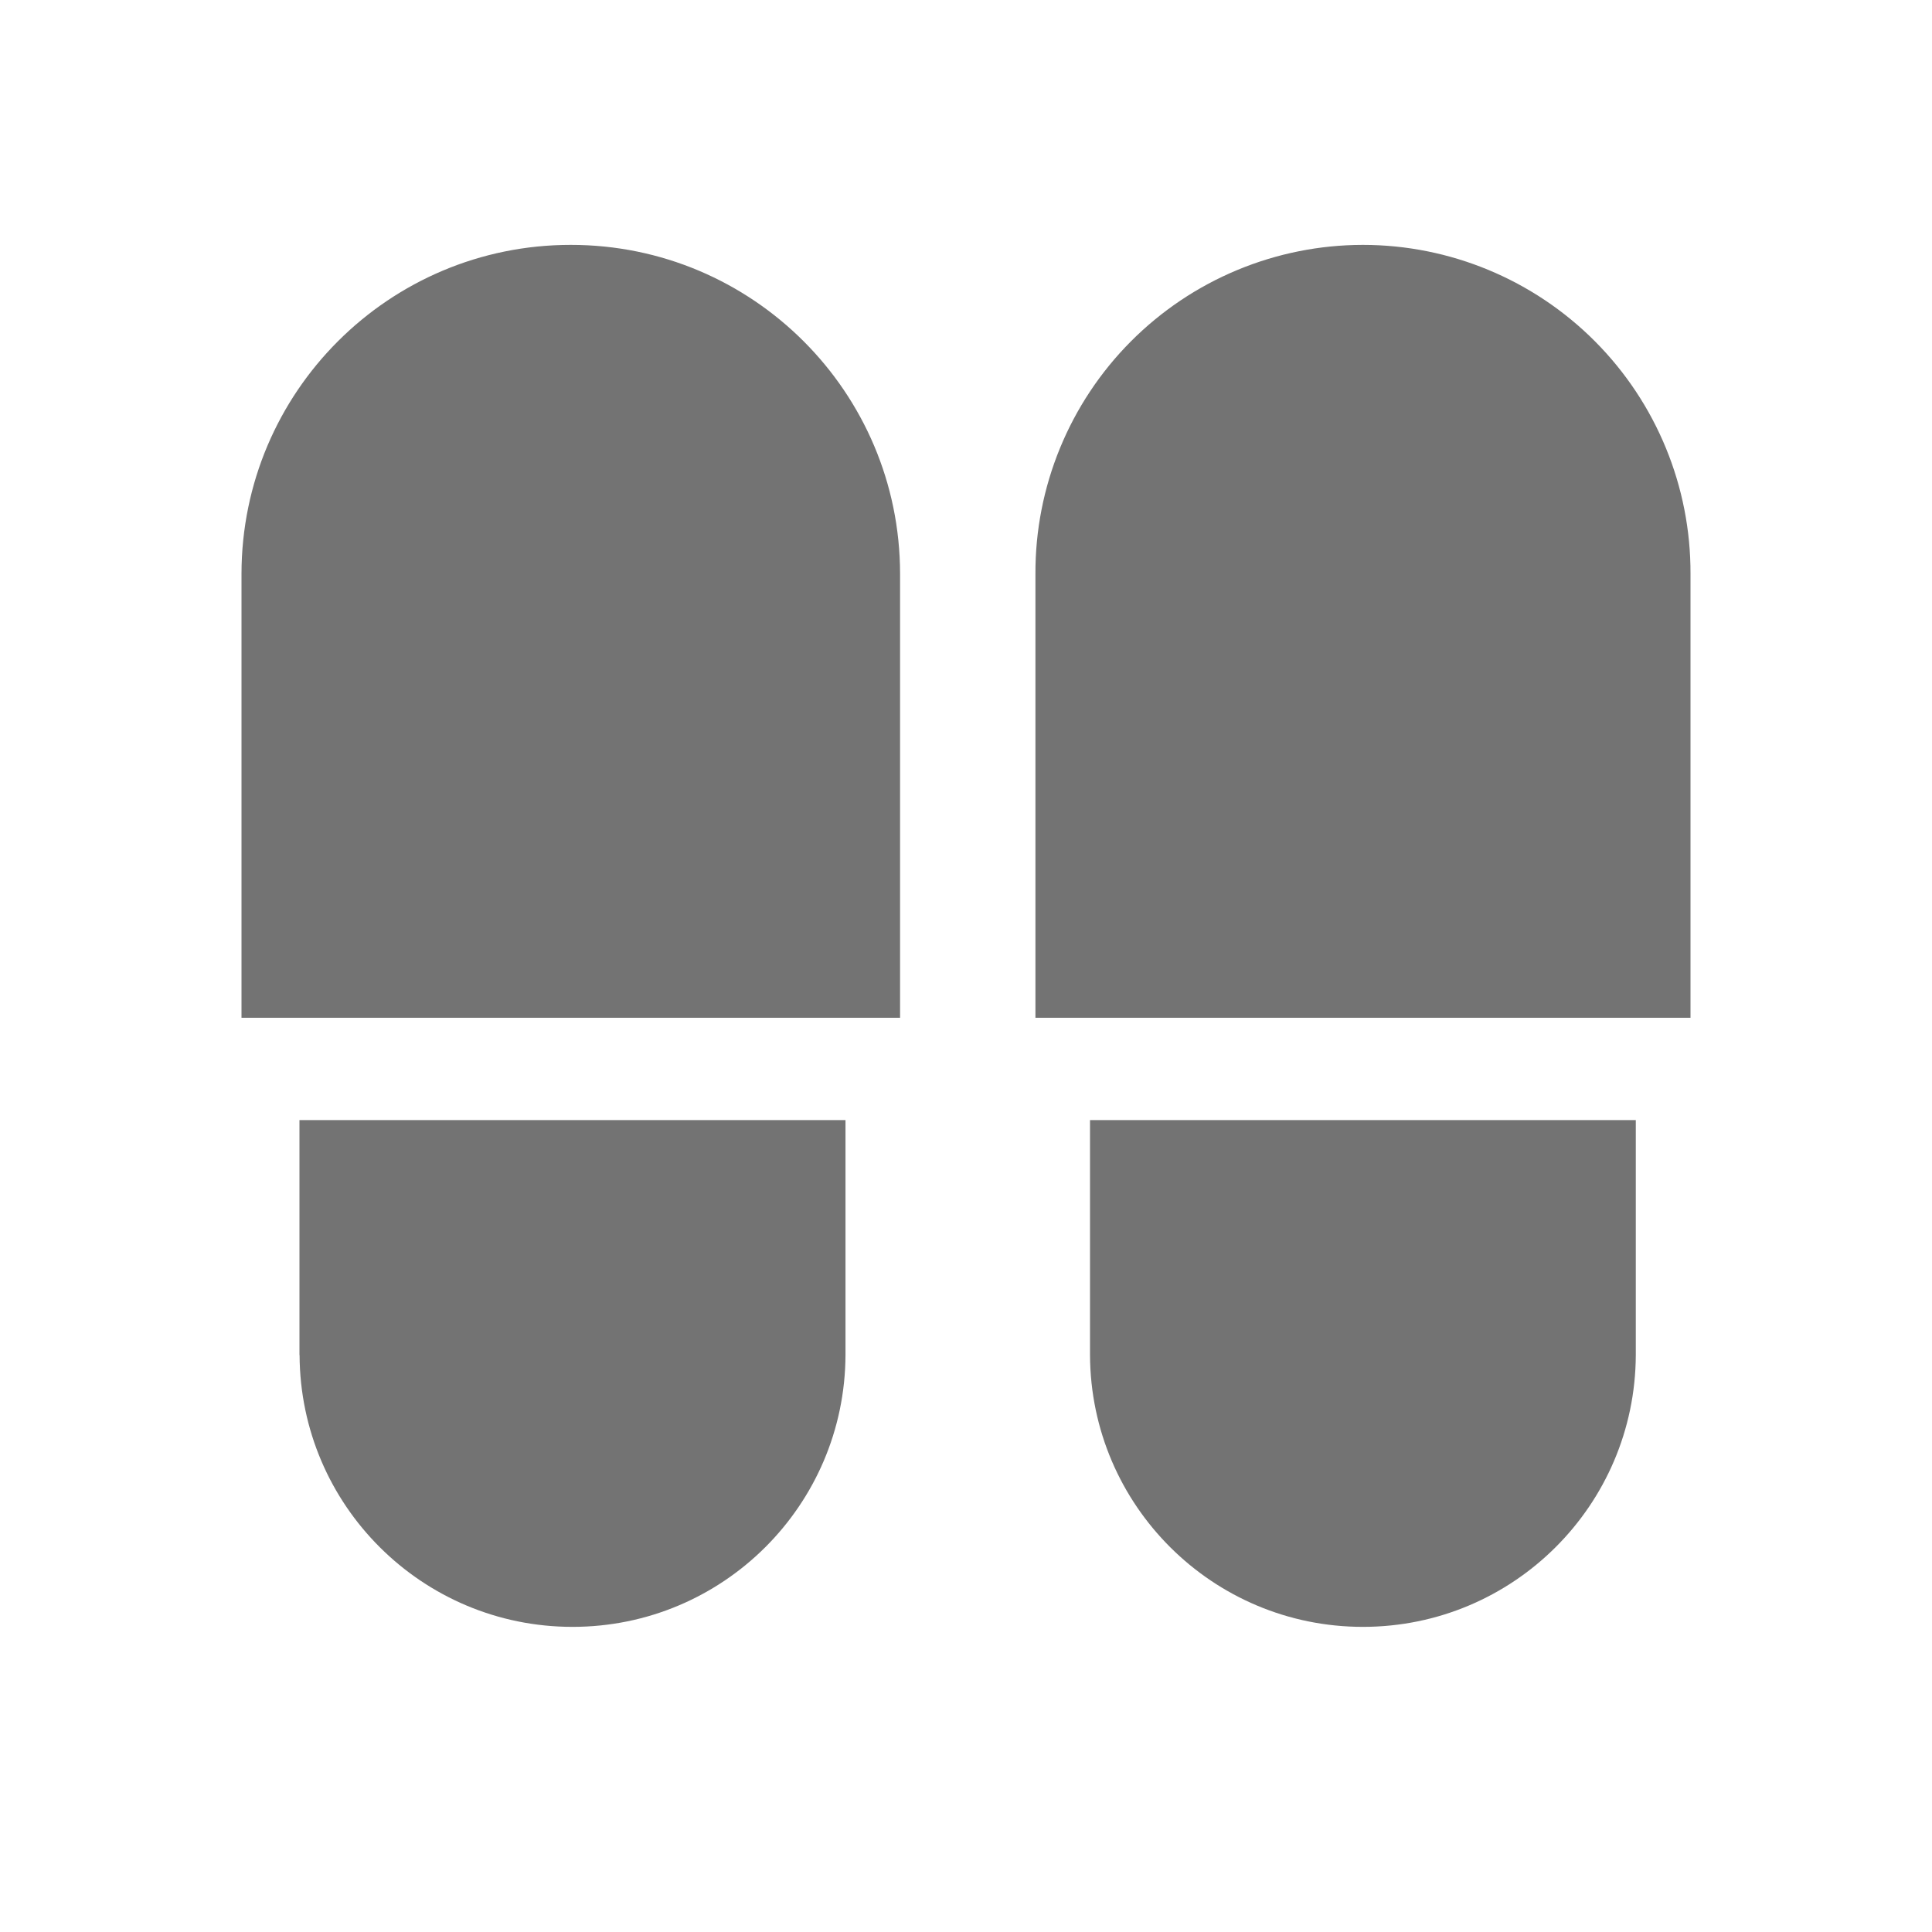
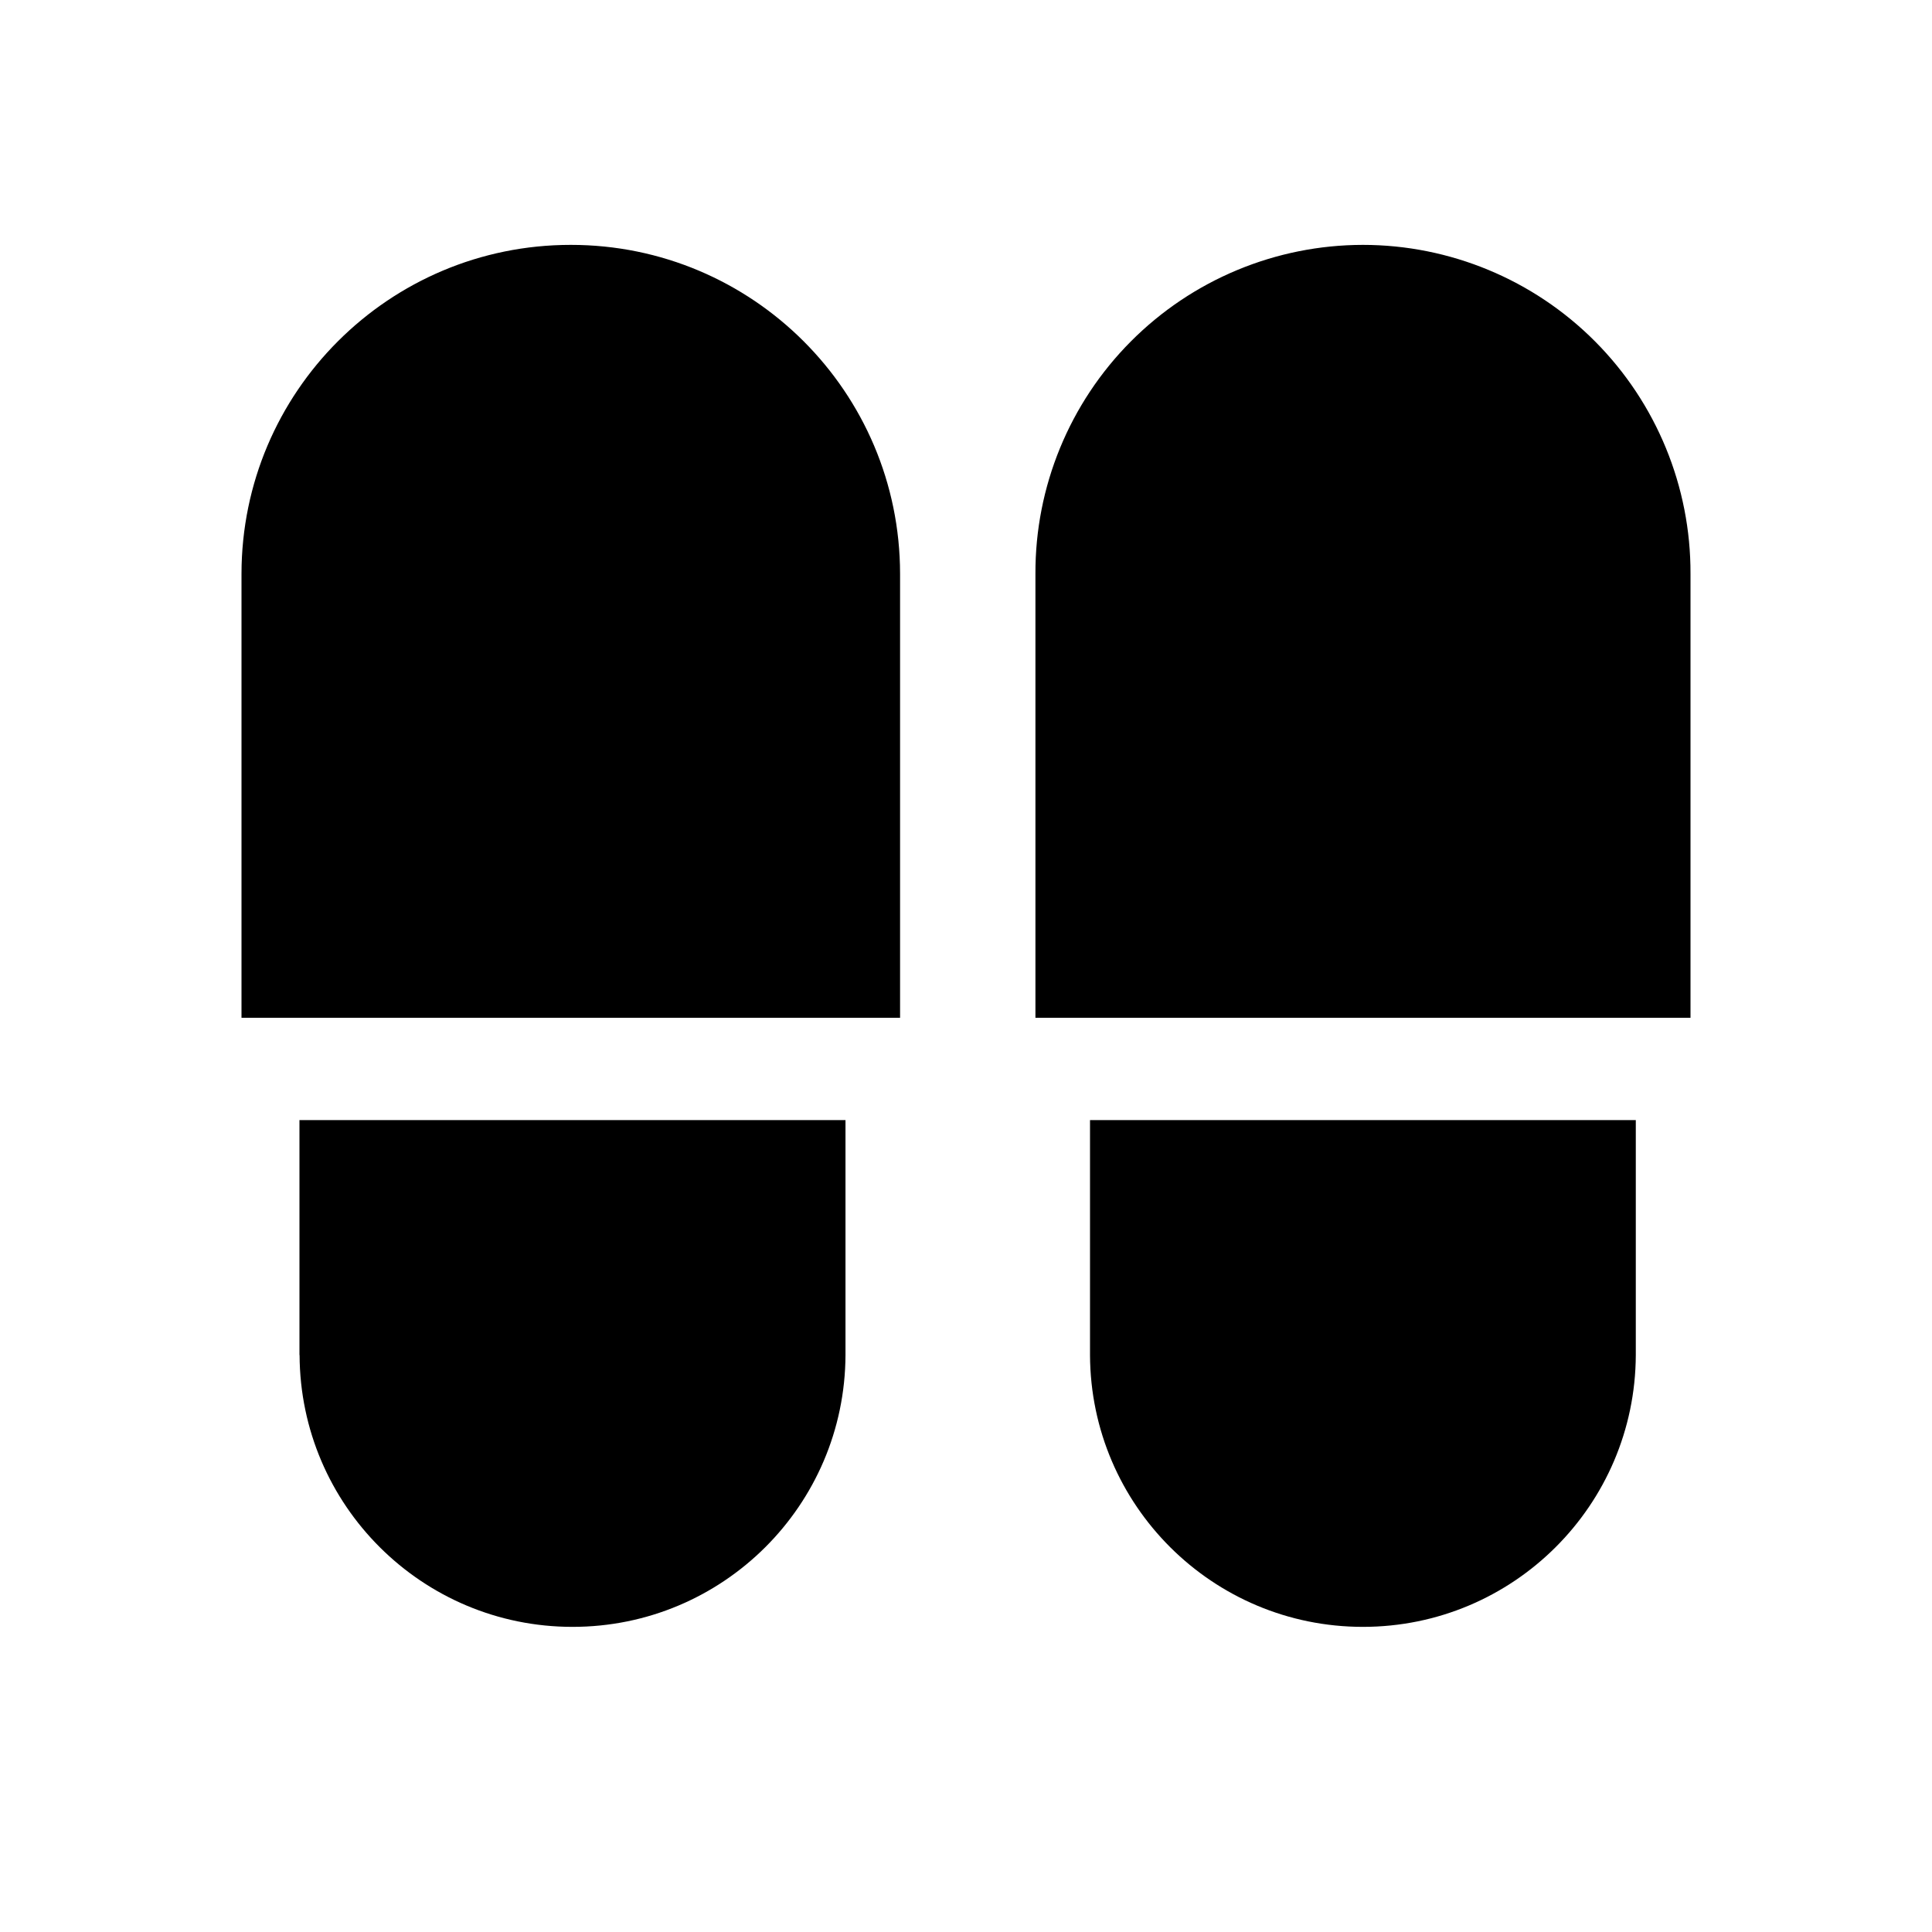
<svg xmlns="http://www.w3.org/2000/svg" width="16" height="16" viewBox="0 0 16 16">
-   <path fill="#646464" fill-rule="nonzero" d="M4.727 2.028a2.726 2.726 0 0 1 2.727 2.724v3.677H2V4.752a2.726 2.726 0 0 1 2.727-2.724zM2.48 11.222V9.276h4.522v1.946a2.26 2.26 0 0 1-2.261 2.251 2.26 2.26 0 0 1-2.26-2.251zm8.807-9.194A2.714 2.714 0 0 1 14 4.752v3.677H8.575V4.752a2.714 2.714 0 0 1 2.712-2.724zm-2.26 9.194V9.276h4.52v1.946a2.26 2.26 0 0 1-2.26 2.251 2.26 2.26 0 0 1-2.26-2.251z" opacity=".9" />
+   <path fill-rule="nonzero" d="M4.727 2.028a2.726 2.726 0 0 1 2.727 2.724v3.677H2V4.752a2.726 2.726 0 0 1 2.727-2.724zM2.48 11.222V9.276h4.522v1.946a2.26 2.26 0 0 1-2.261 2.251 2.26 2.26 0 0 1-2.26-2.251zm8.807-9.194A2.714 2.714 0 0 1 14 4.752v3.677H8.575V4.752a2.714 2.714 0 0 1 2.712-2.724zm-2.26 9.194V9.276h4.52v1.946a2.26 2.26 0 0 1-2.26 2.251 2.26 2.26 0 0 1-2.26-2.251z" />
</svg>
